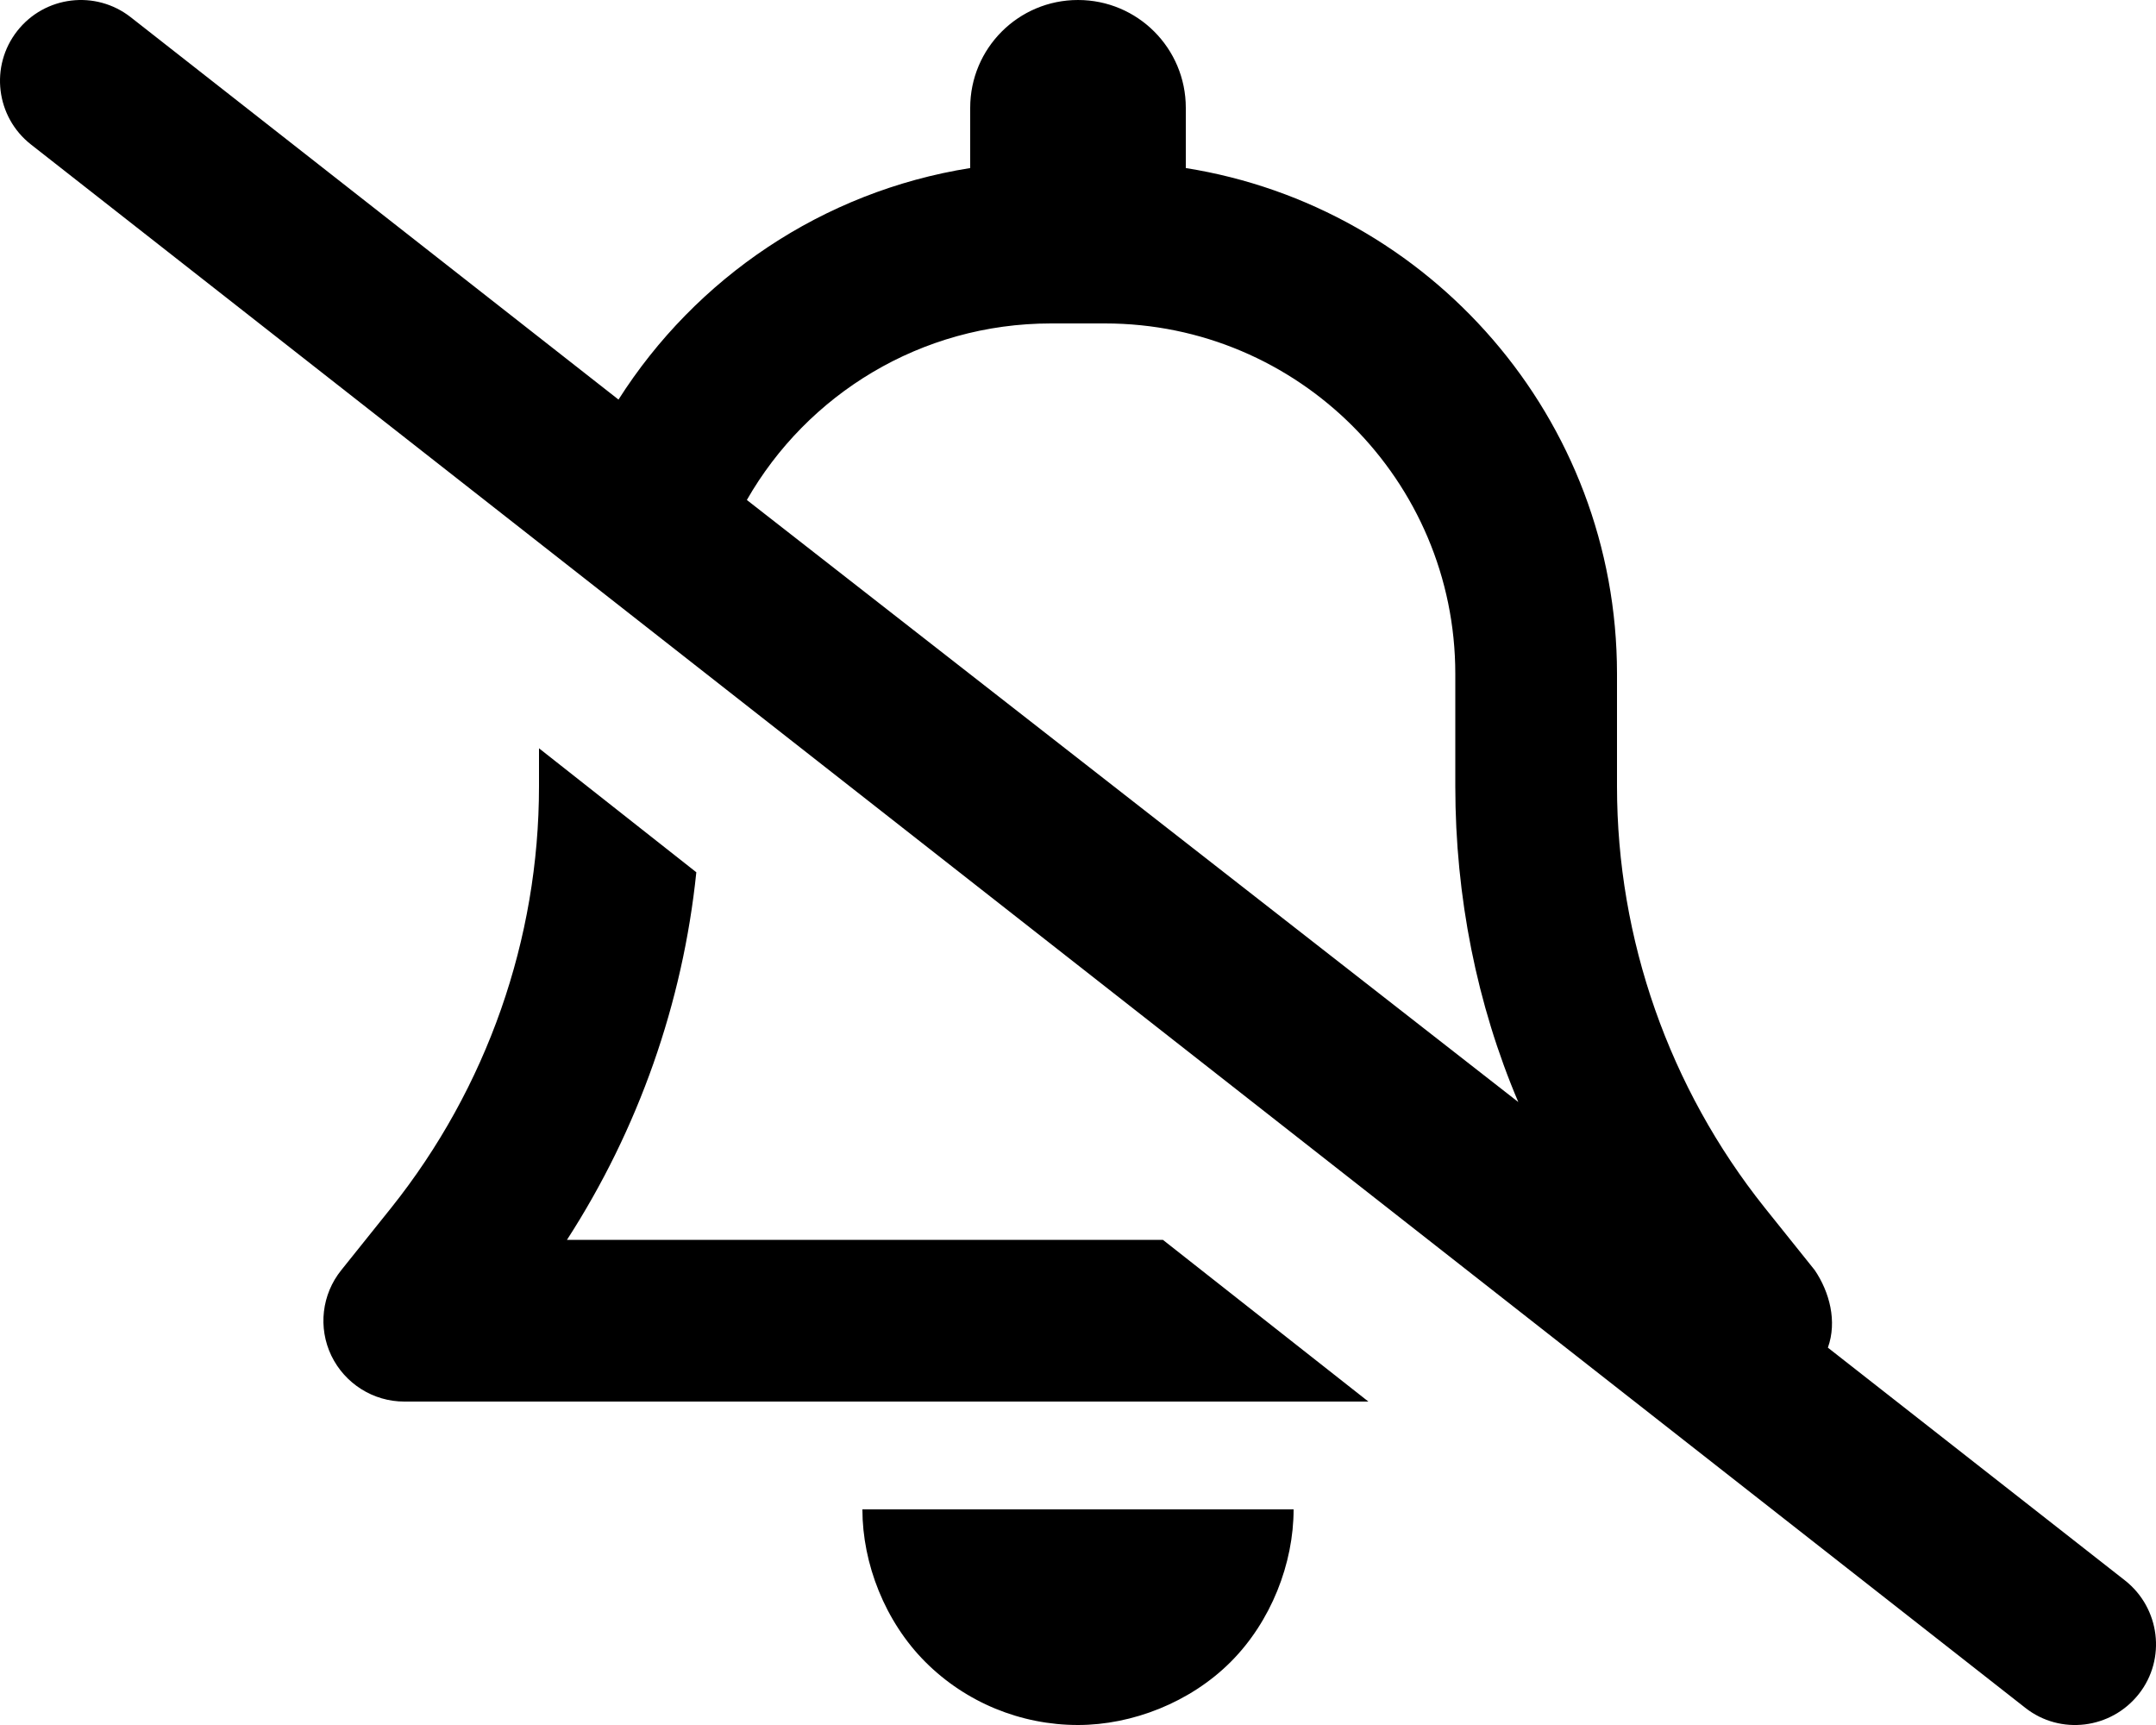
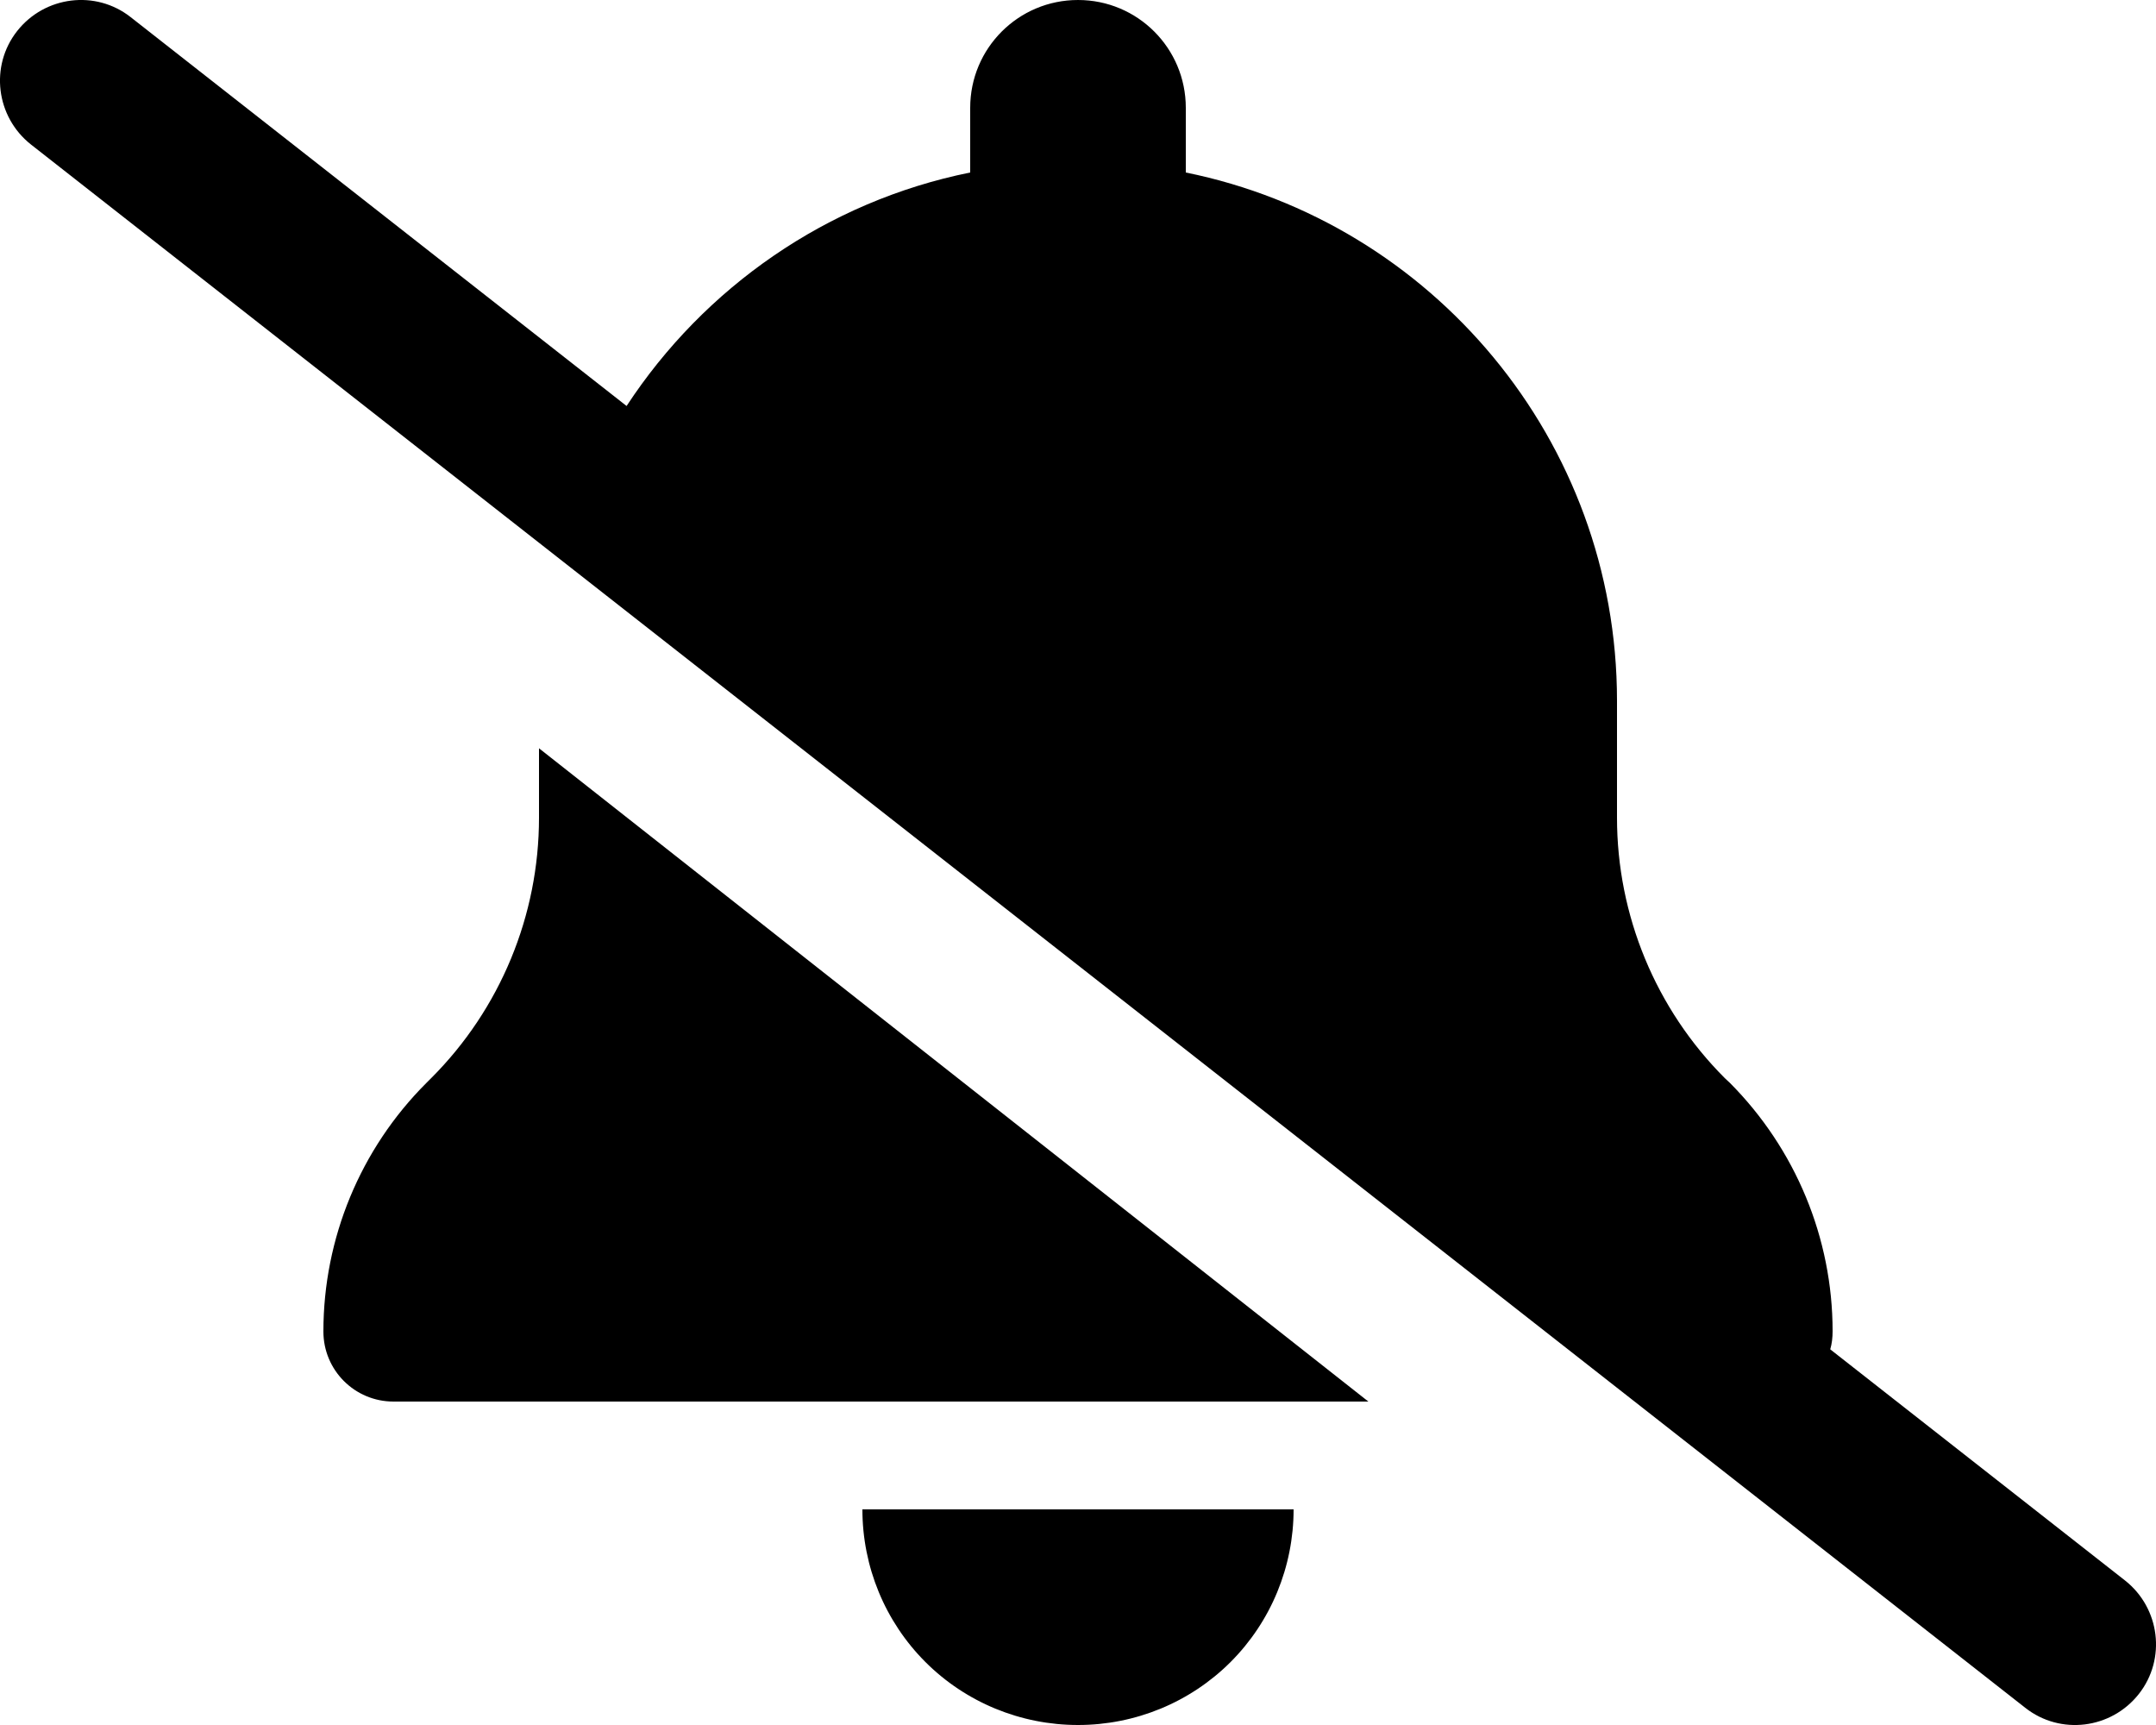
<svg xmlns="http://www.w3.org/2000/svg" viewBox="0 0 640 512">
-   <path d="M183.6 118.6C206.5 82.58 244.1 56.84 288 49.88V32C288 14.33 302.3 0 320 0C337.7 0 352 14.33 352 32V49.88C424.5 61.39 480 124.2 480 200V233.4C480 278.8 495.5 322.9 523.8 358.4L538.7 377C543.1 383.5 545.4 392.2 542.6 400L630.8 469.1C641.2 477.3 643.1 492.4 634.9 502.8C626.7 513.2 611.6 515.1 601.2 506.9L9.196 42.89C-1.236 34.71-3.065 19.63 5.112 9.196C13.29-1.236 28.37-3.065 38.81 5.112L183.6 118.6zM221.7 148.4L450.7 327.1C438.4 298.2 432 266.1 432 233.4V200C432 142.6 385.4 96 328 96H312C273.3 96 239.6 117.1 221.7 148.4V148.4zM160 233.4V222.1L206.7 258.9C202.7 297.7 189.5 335.2 168.3 368H345.2L406.2 416H120C110.8 416 102.4 410.7 98.37 402.4C94.37 394.1 95.5 384.2 101.3 377L116.2 358.4C144.5 322.9 160 278.8 160 233.4V233.4zM384 448C384 464.1 377.3 481.3 365.3 493.3C353.3 505.3 336.1 512 320 512C303 512 286.7 505.3 274.7 493.3C262.7 481.3 256 464.1 256 448H384z" />
+   <path d="M38.8 5.1C28.4-3.1 13.3-1.2 5.1 9.2S-1.2 34.7 9.2 42.9l592 464c10.4 8.2 25.5 6.3 33.7-4.1s6.3-25.5-4.1-33.7l-87.5-68.6c.5-1.7 .7-3.5 .7-5.4c0-27.6-11-54.1-30.5-73.7L512 320c-20.5-20.5-32-48.3-32-77.3V208c0-77.4-55-142-128-156.8V32c0-17.7-14.3-32-32-32s-32 14.3-32 32V51.2c-42.6 8.6-79 34.2-102 69.3L38.8 5.1zM160 242.7c0 29-11.5 56.8-32 77.3l-1.5 1.5C107 341 96 367.5 96 395.2c0 11.5 9.3 20.8 20.8 20.8H406.2L160 222.1v20.7zM384 448H320 256c0 17 6.7 33.3 18.7 45.3s28.3 18.7 45.3 18.7s33.3-6.7 45.3-18.7s18.7-28.3 18.7-45.3z" />
</svg>
